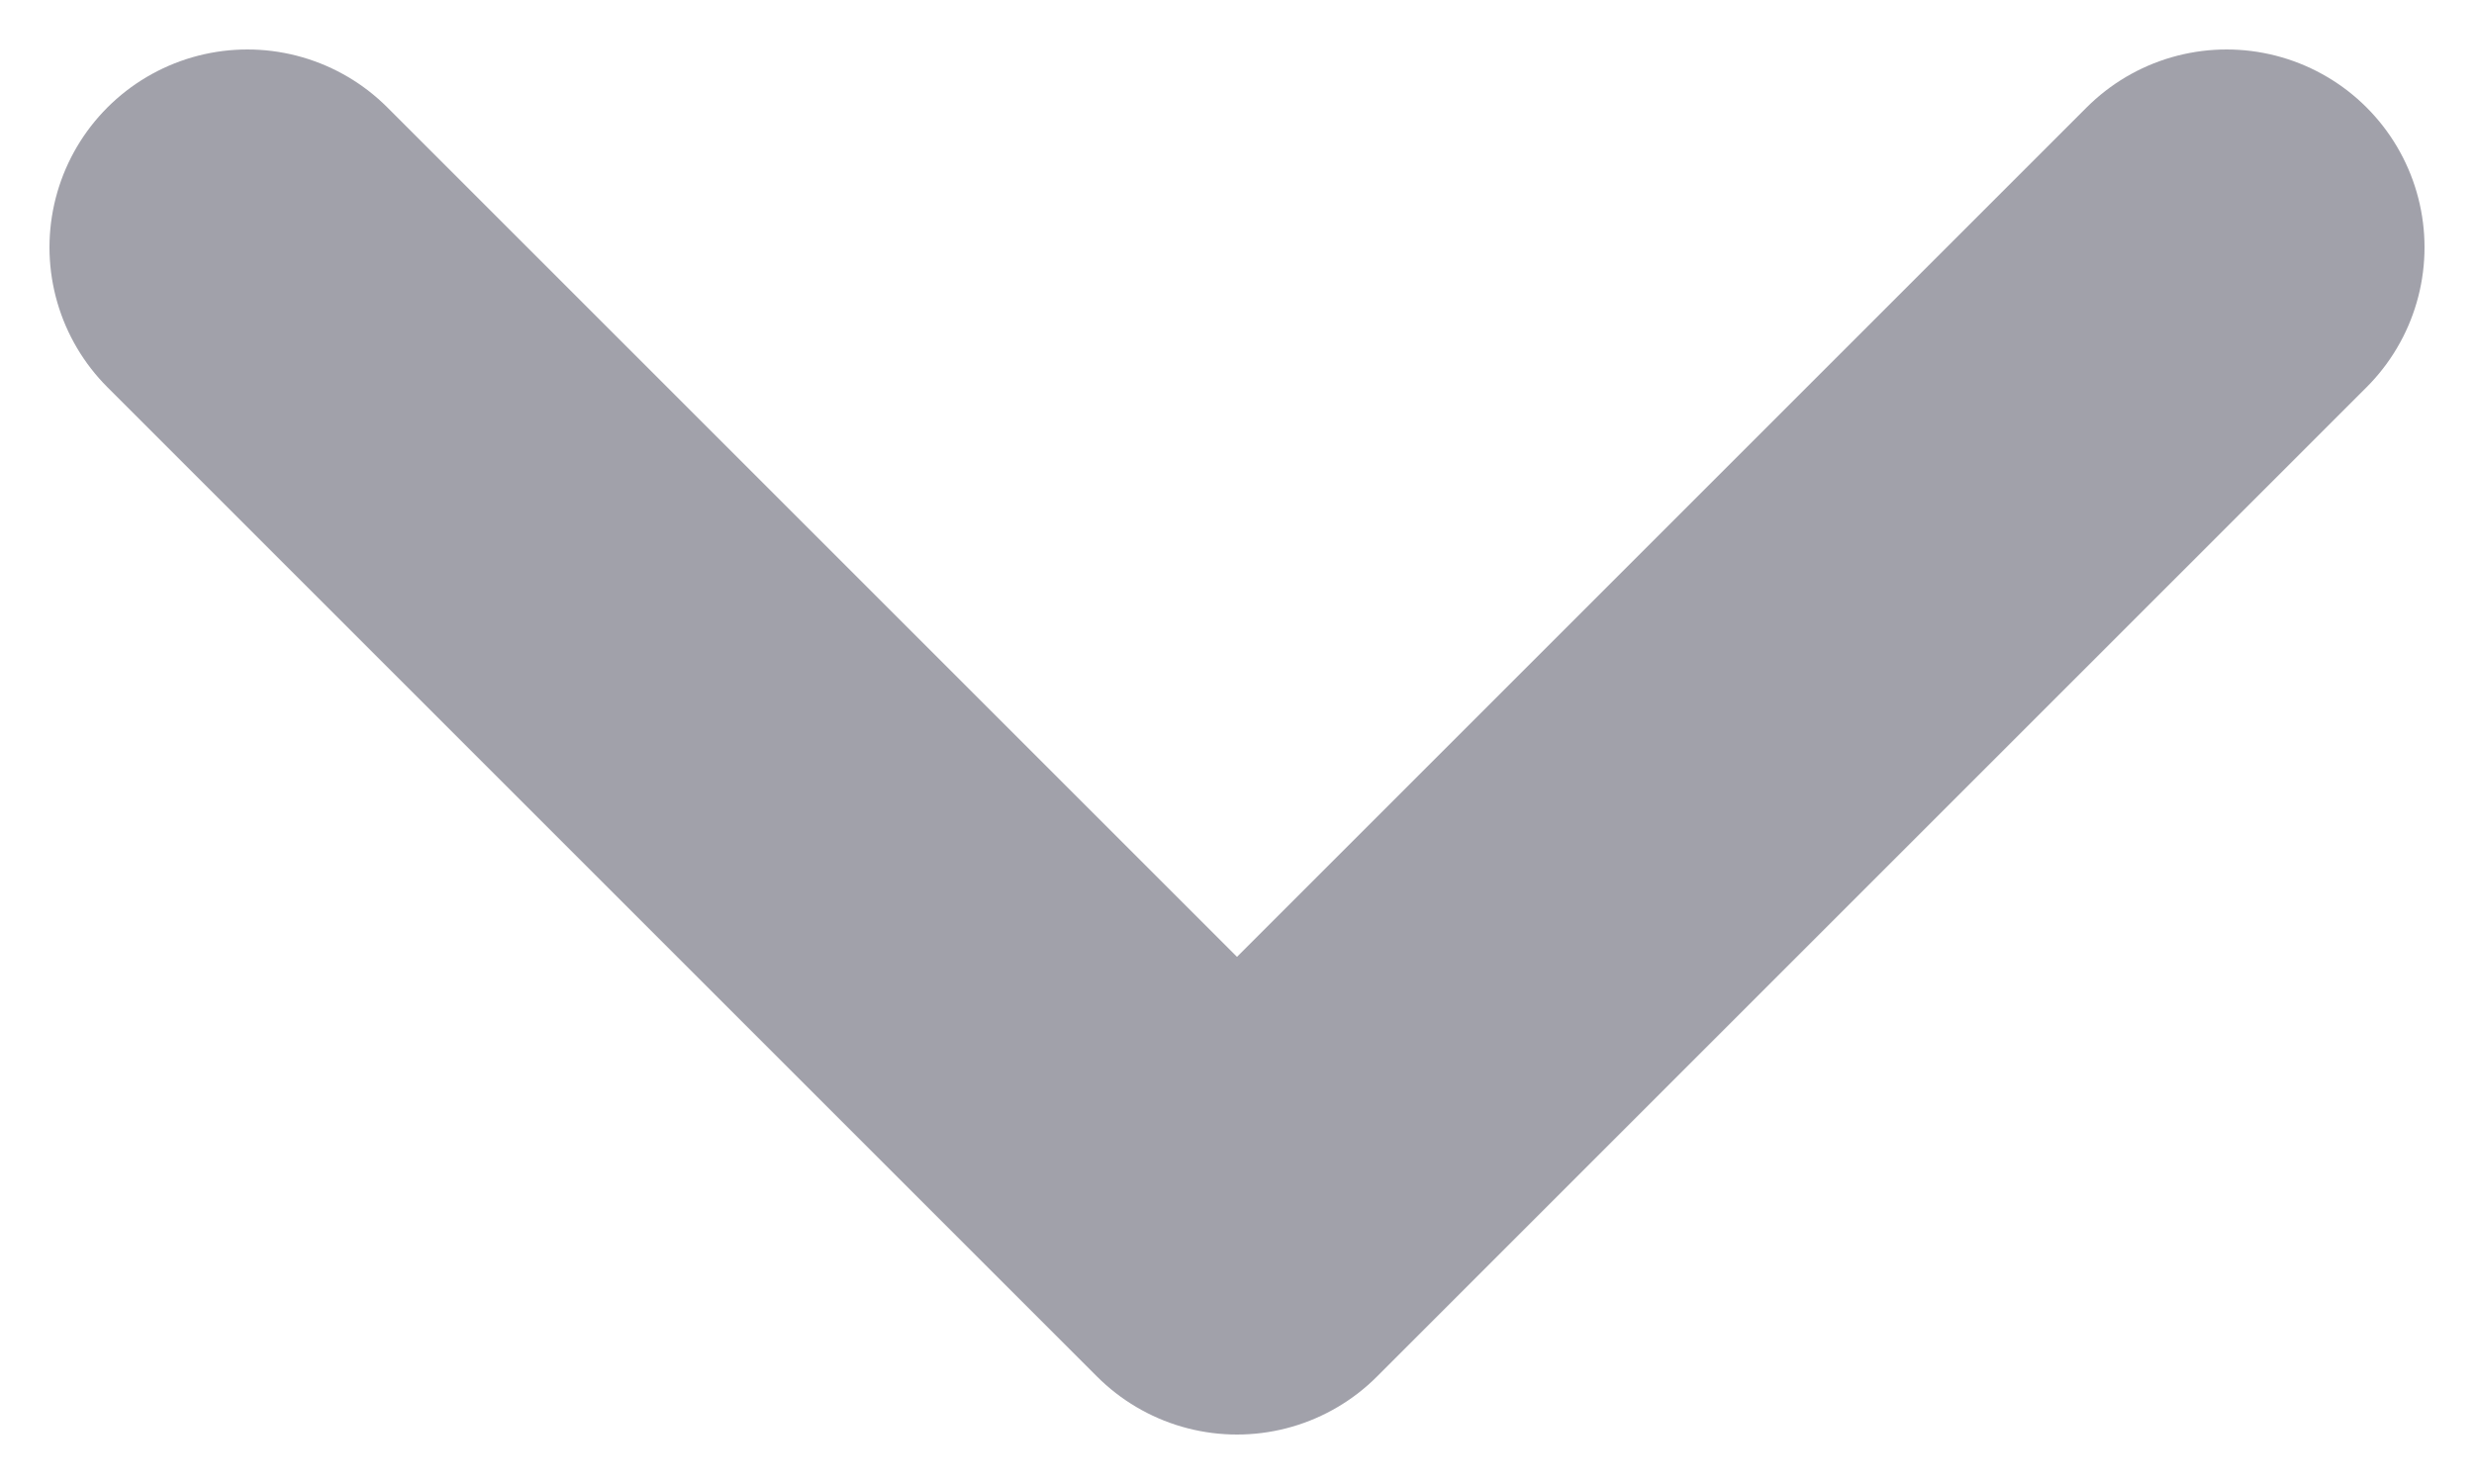
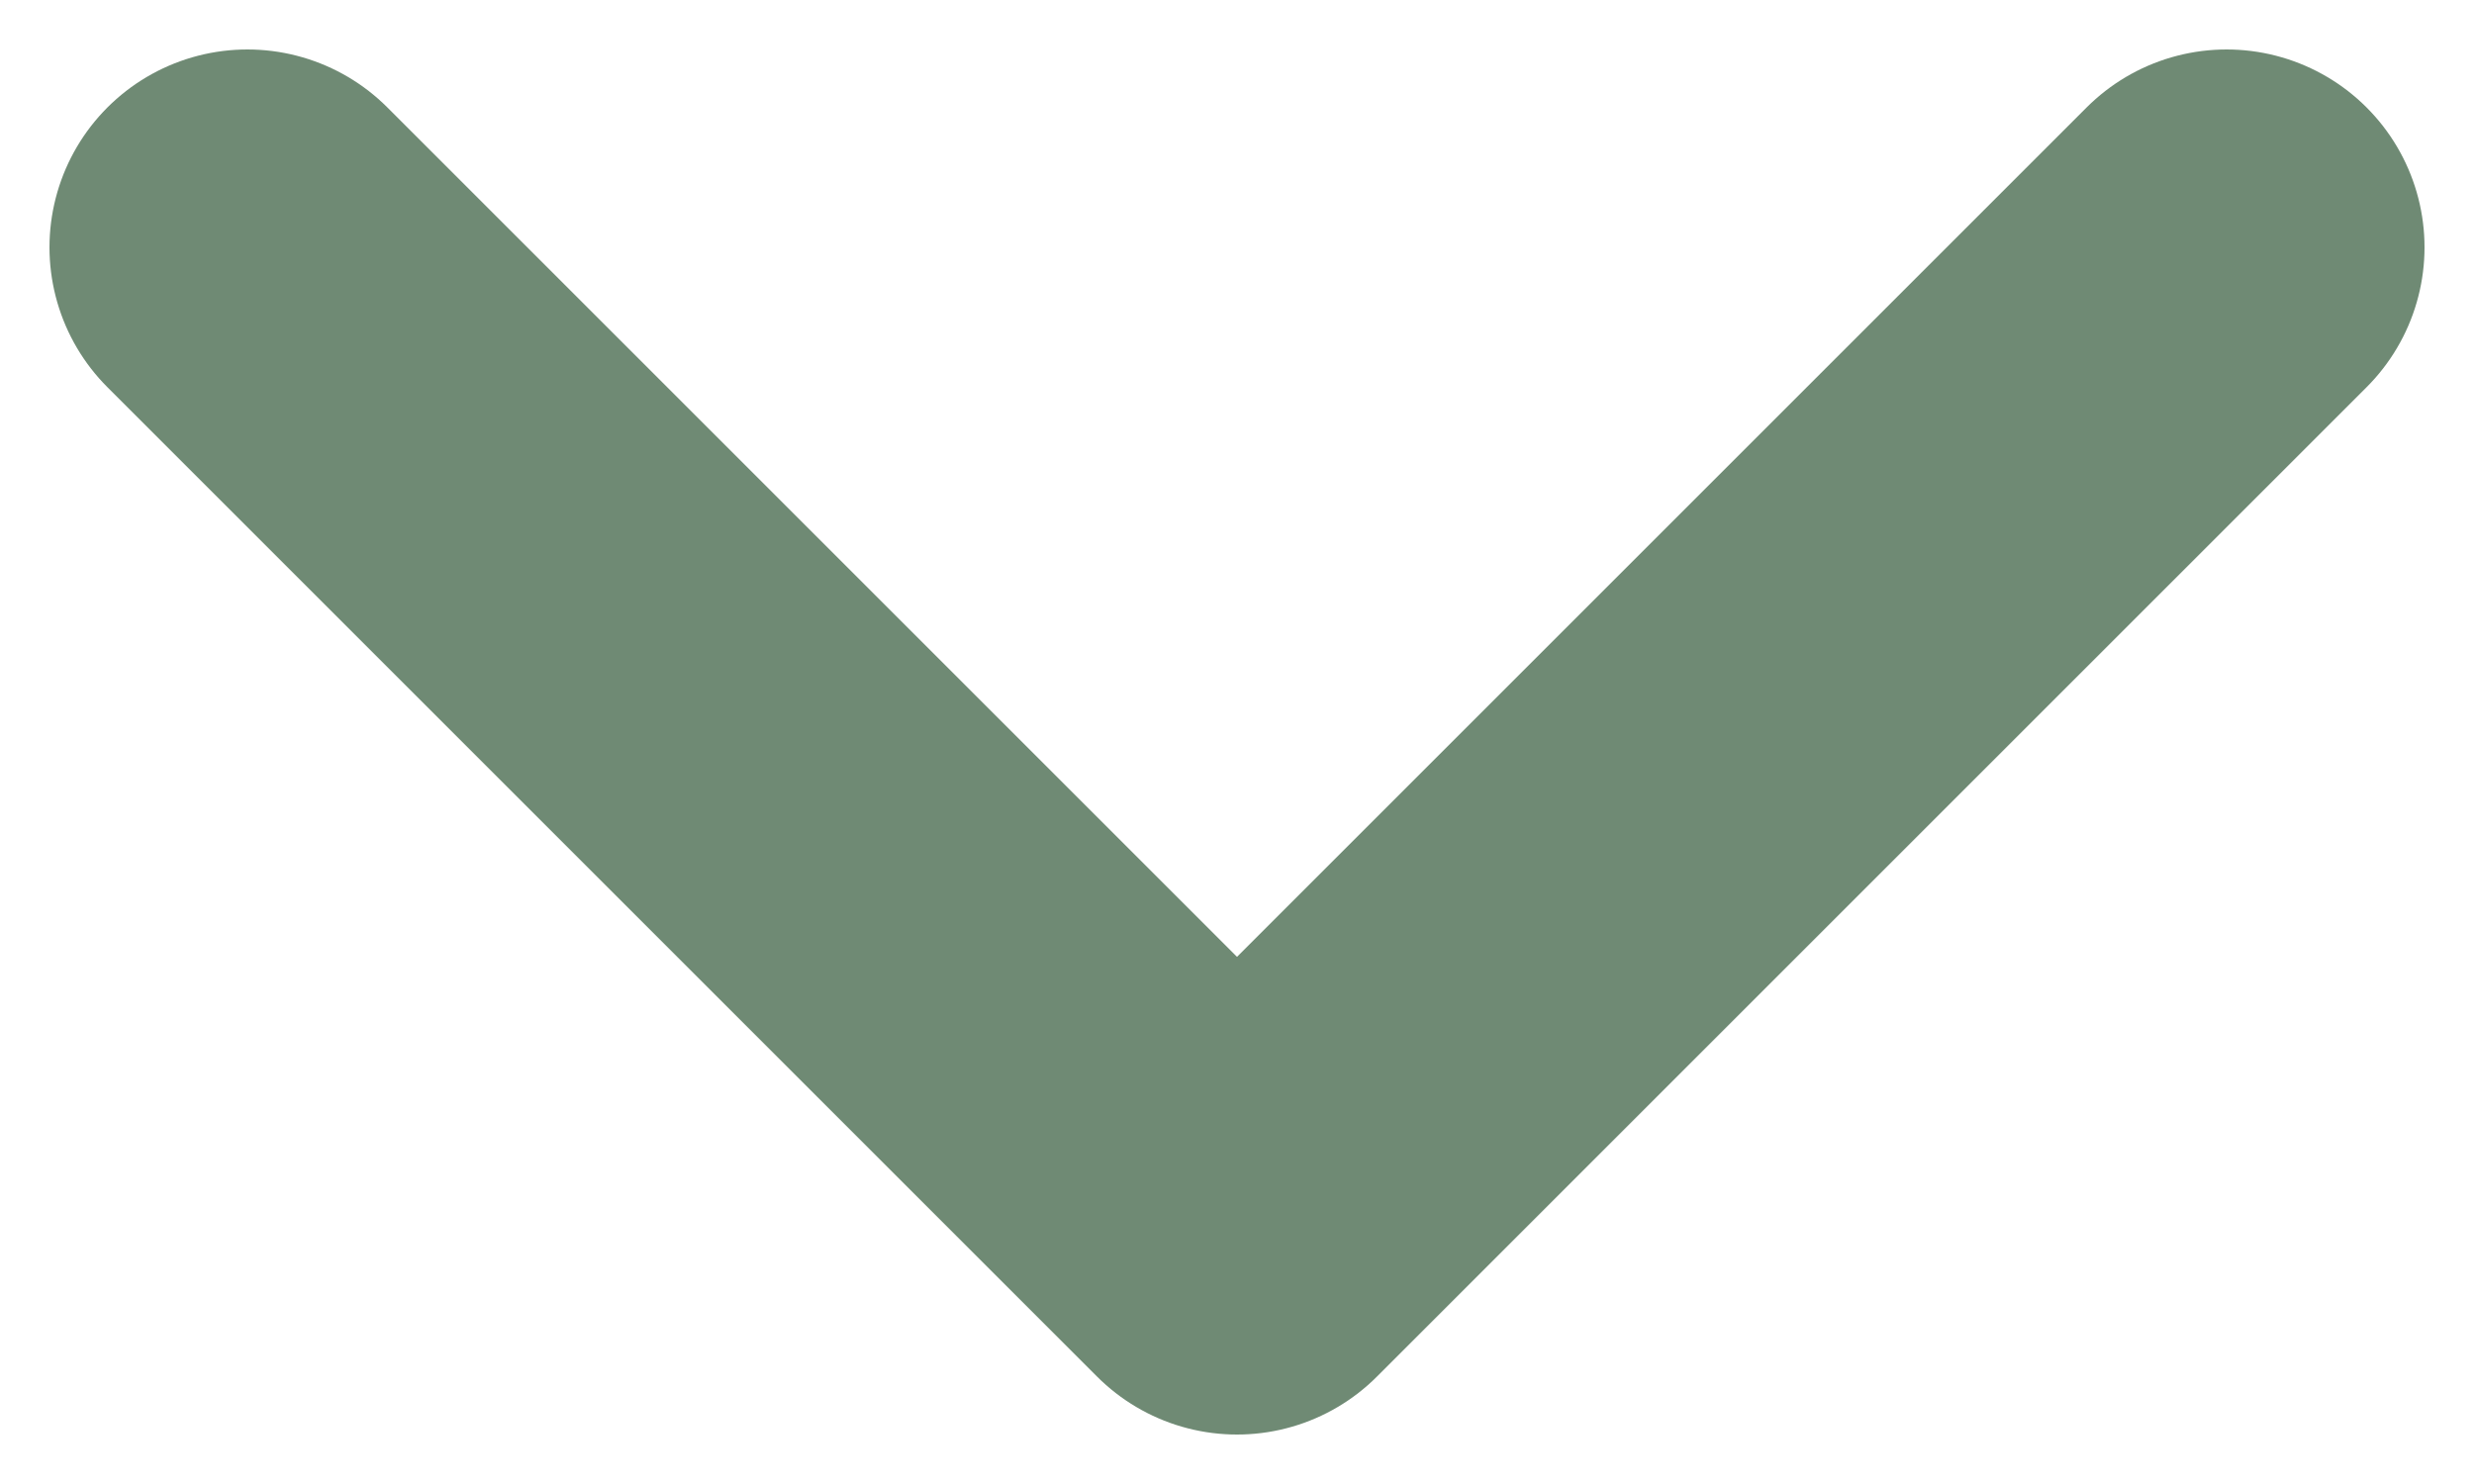
<svg xmlns="http://www.w3.org/2000/svg" width="10" height="6" viewBox="0 0 10 6">
-   <path d="M1 1l4 4 4-4" fill="none" stroke="#a1a1aa" stroke-width="1.6" stroke-linecap="round" stroke-linejoin="round" />
+   <path d="M1 1l4 4 4-4" fill="none" stroke="#6f8a74" stroke-width="1.6" stroke-linecap="round" stroke-linejoin="round" />
</svg>
